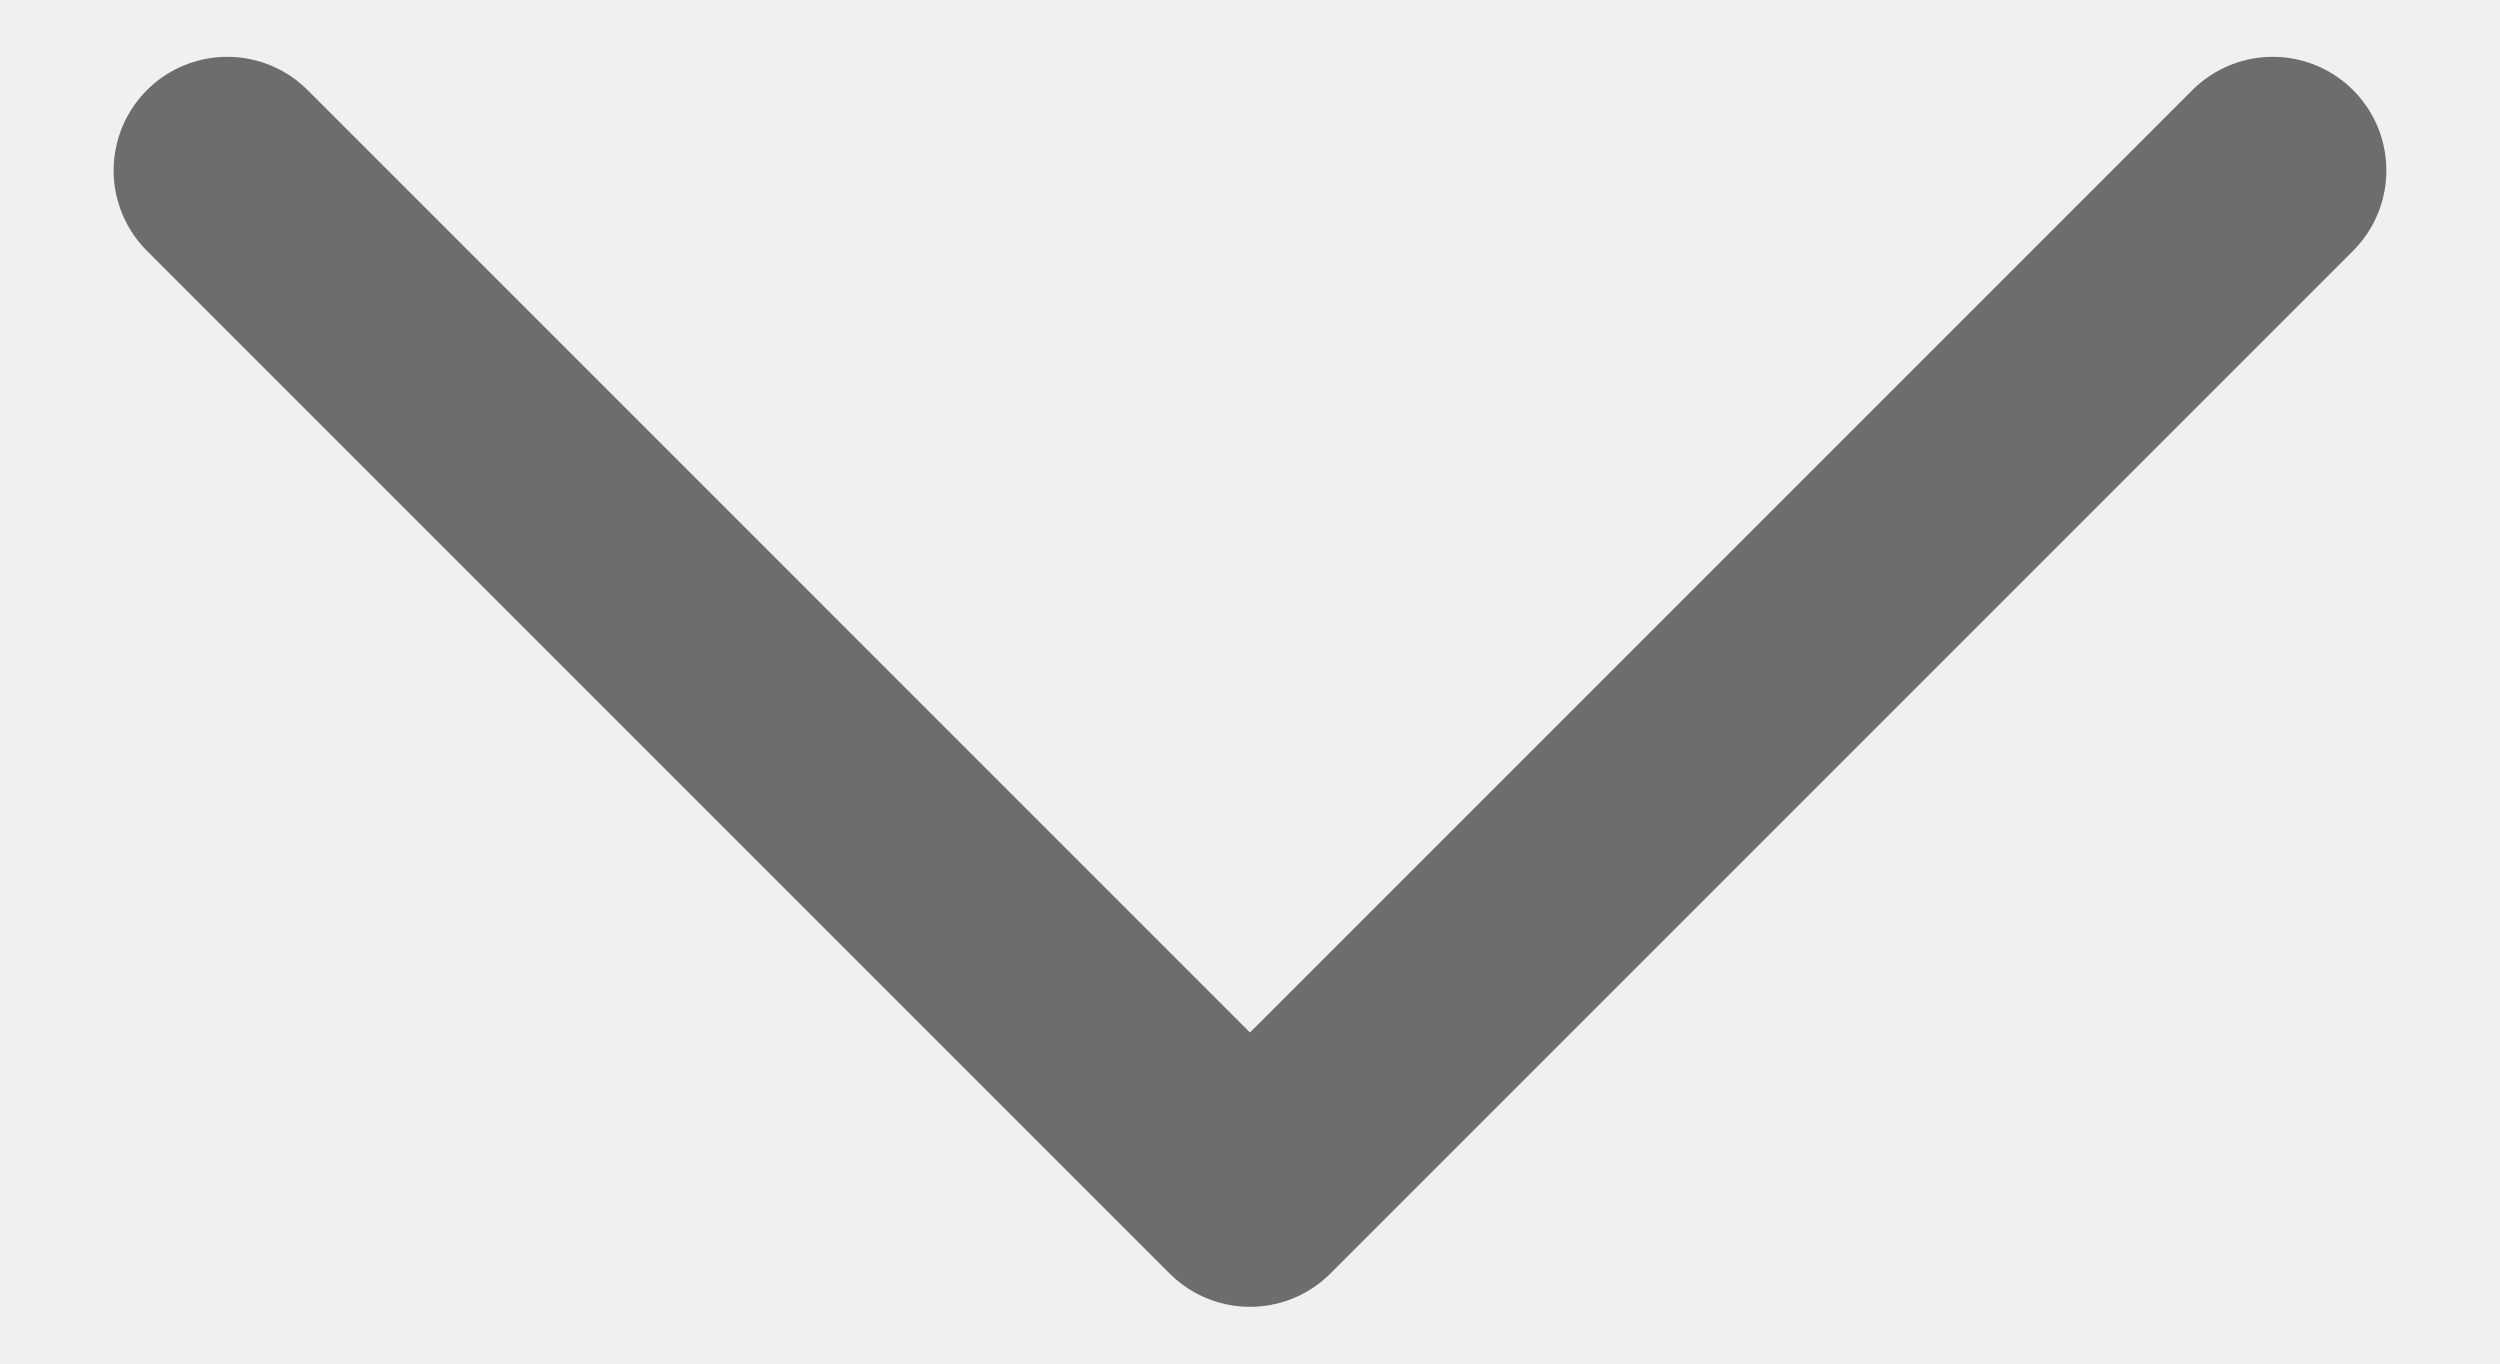
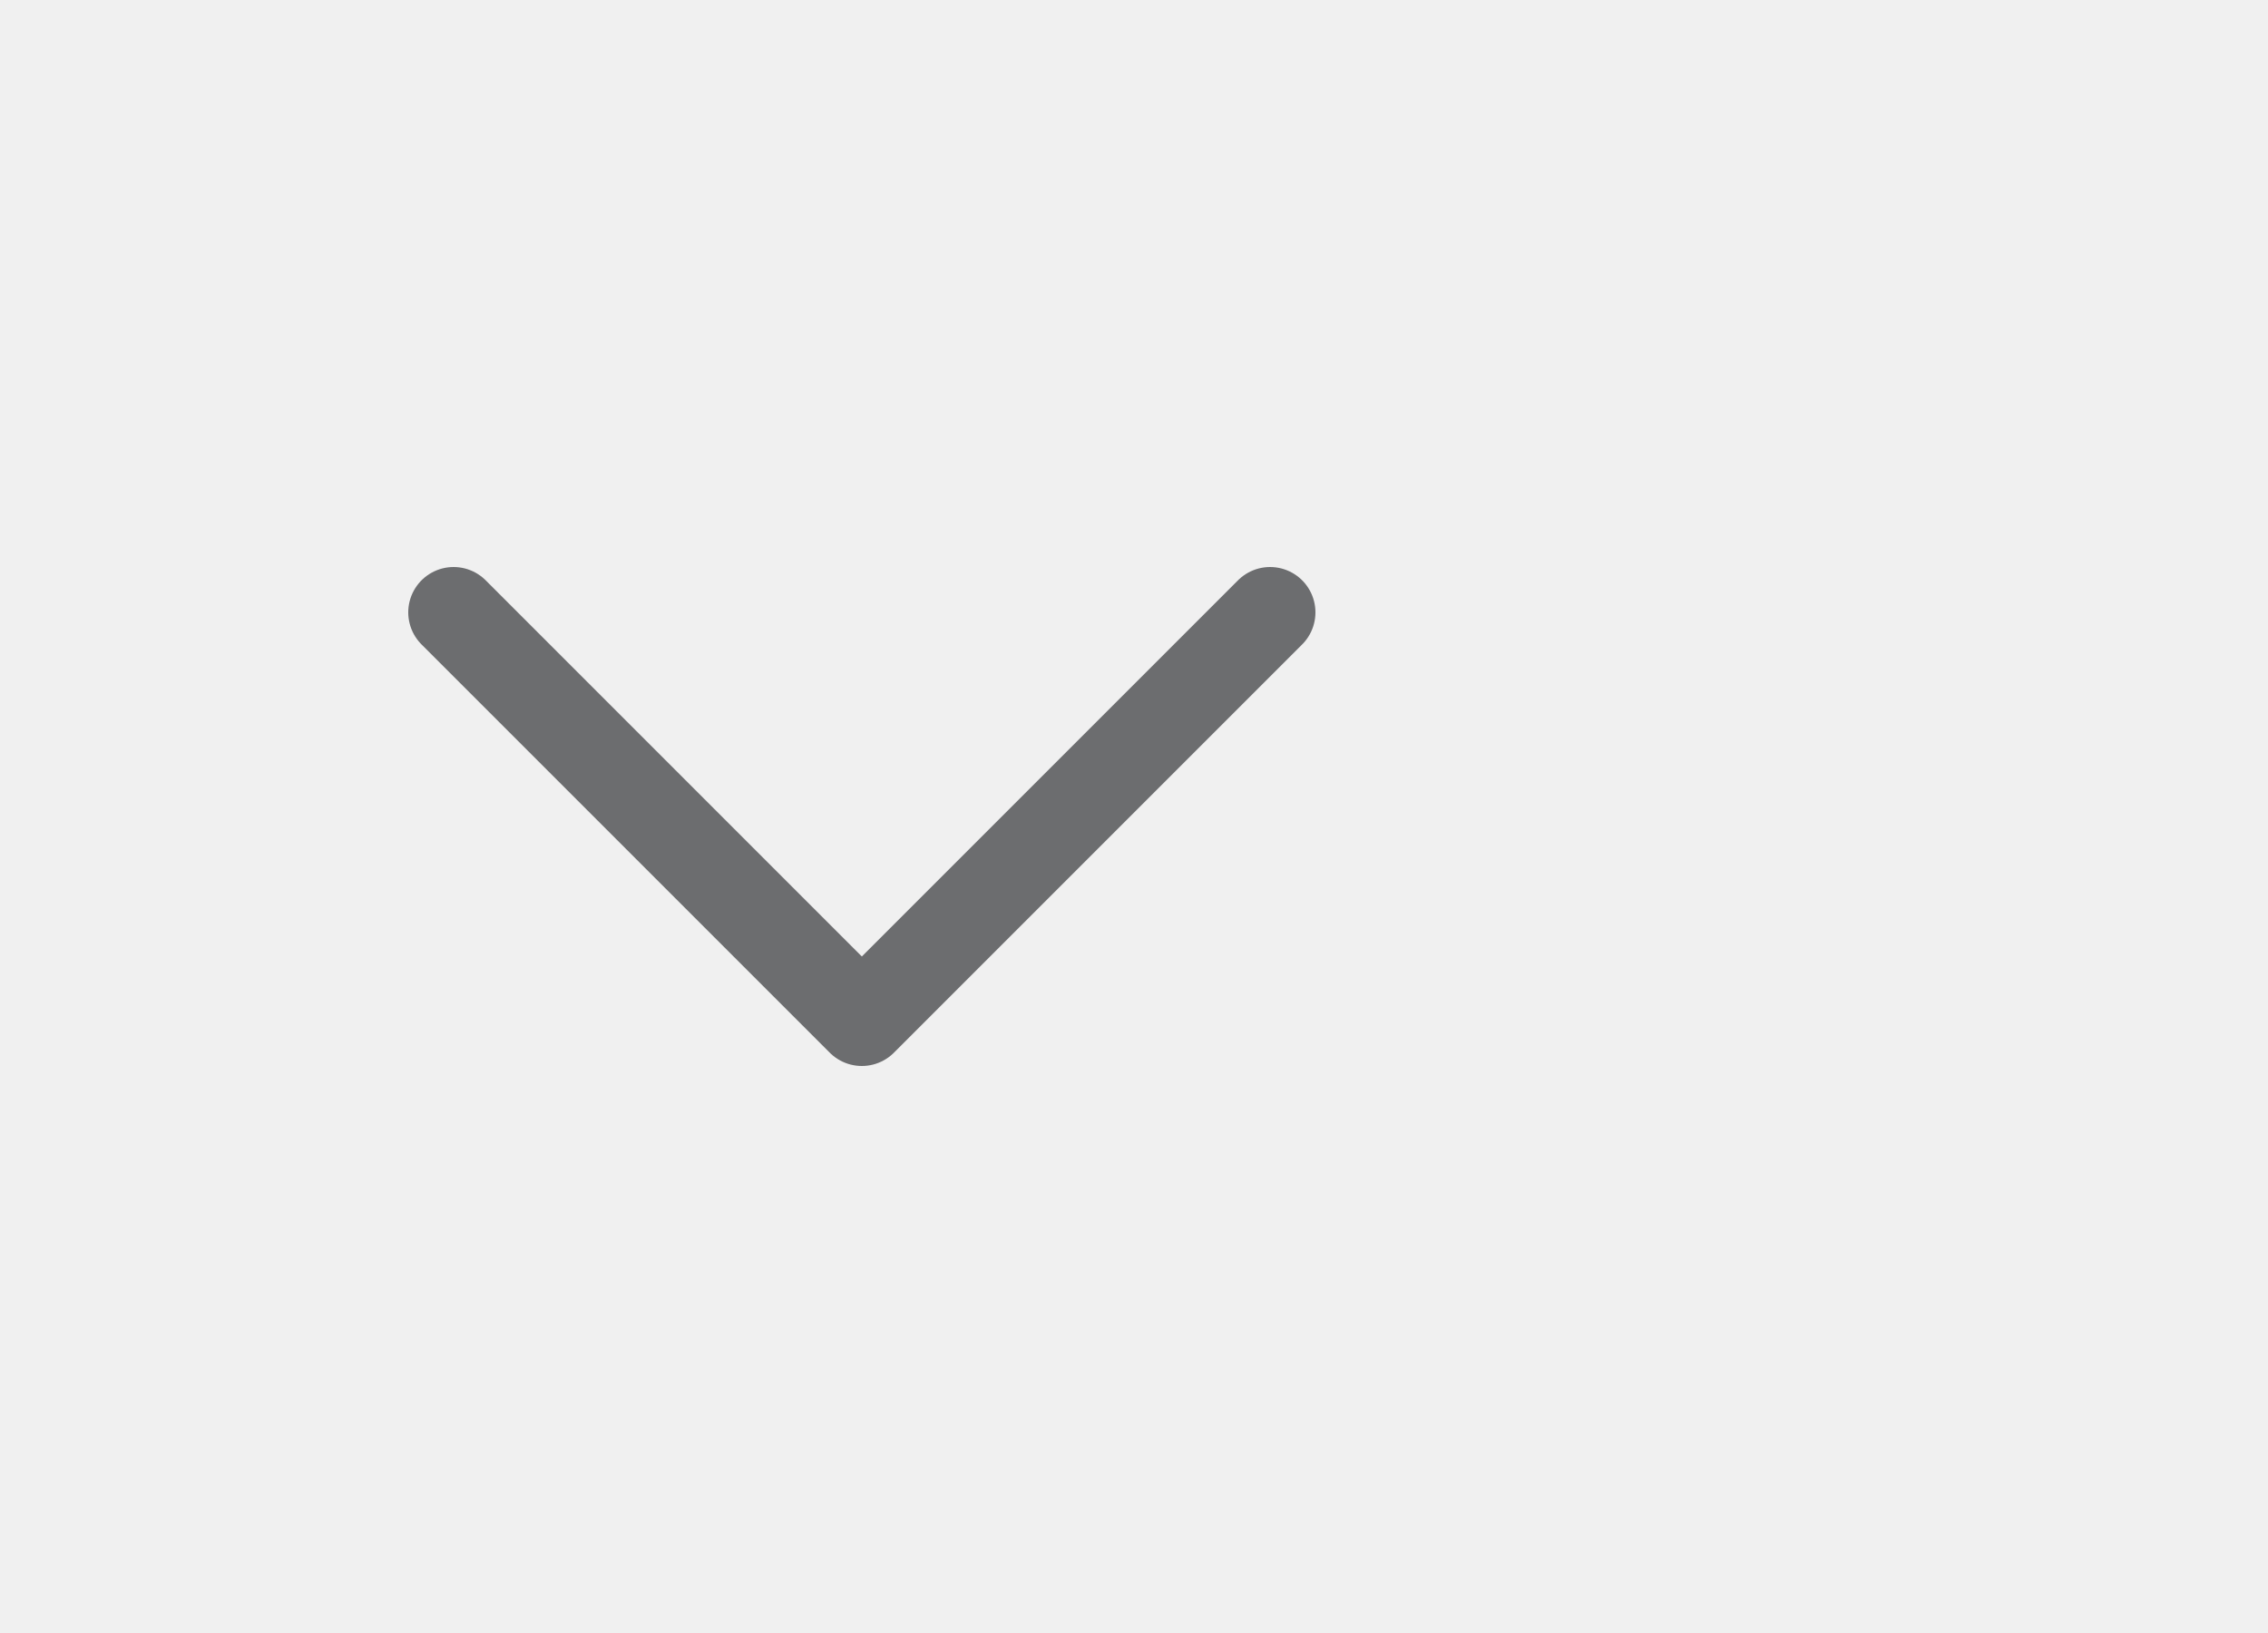
- <svg xmlns="http://www.w3.org/2000/svg" width="11" height="6" viewBox="0 0 11 6" fill="none">
-   <path d="M1 0.75L5.5 5.25L10 0.75" stroke="#6C6D6F" stroke-linecap="round" stroke-linejoin="round" />
+ <svg xmlns="http://www.w3.org/2000/svg" width="25" height="18" viewBox="0 0 25 18" fill="none">
+   <g clip-path="url(#clip0_12_278)">
+     <path d="M5 6.75L9.5 11.25L14 6.75" stroke="#6C6D6F" stroke-linecap="round" stroke-linejoin="round" />
+   </g>
+   <defs>
+     <clipPath id="clip0_12_278">
+       <rect width="18" height="25" fill="white" transform="translate(25) rotate(90)" />
+     </clipPath>
+   </defs>
</svg>
